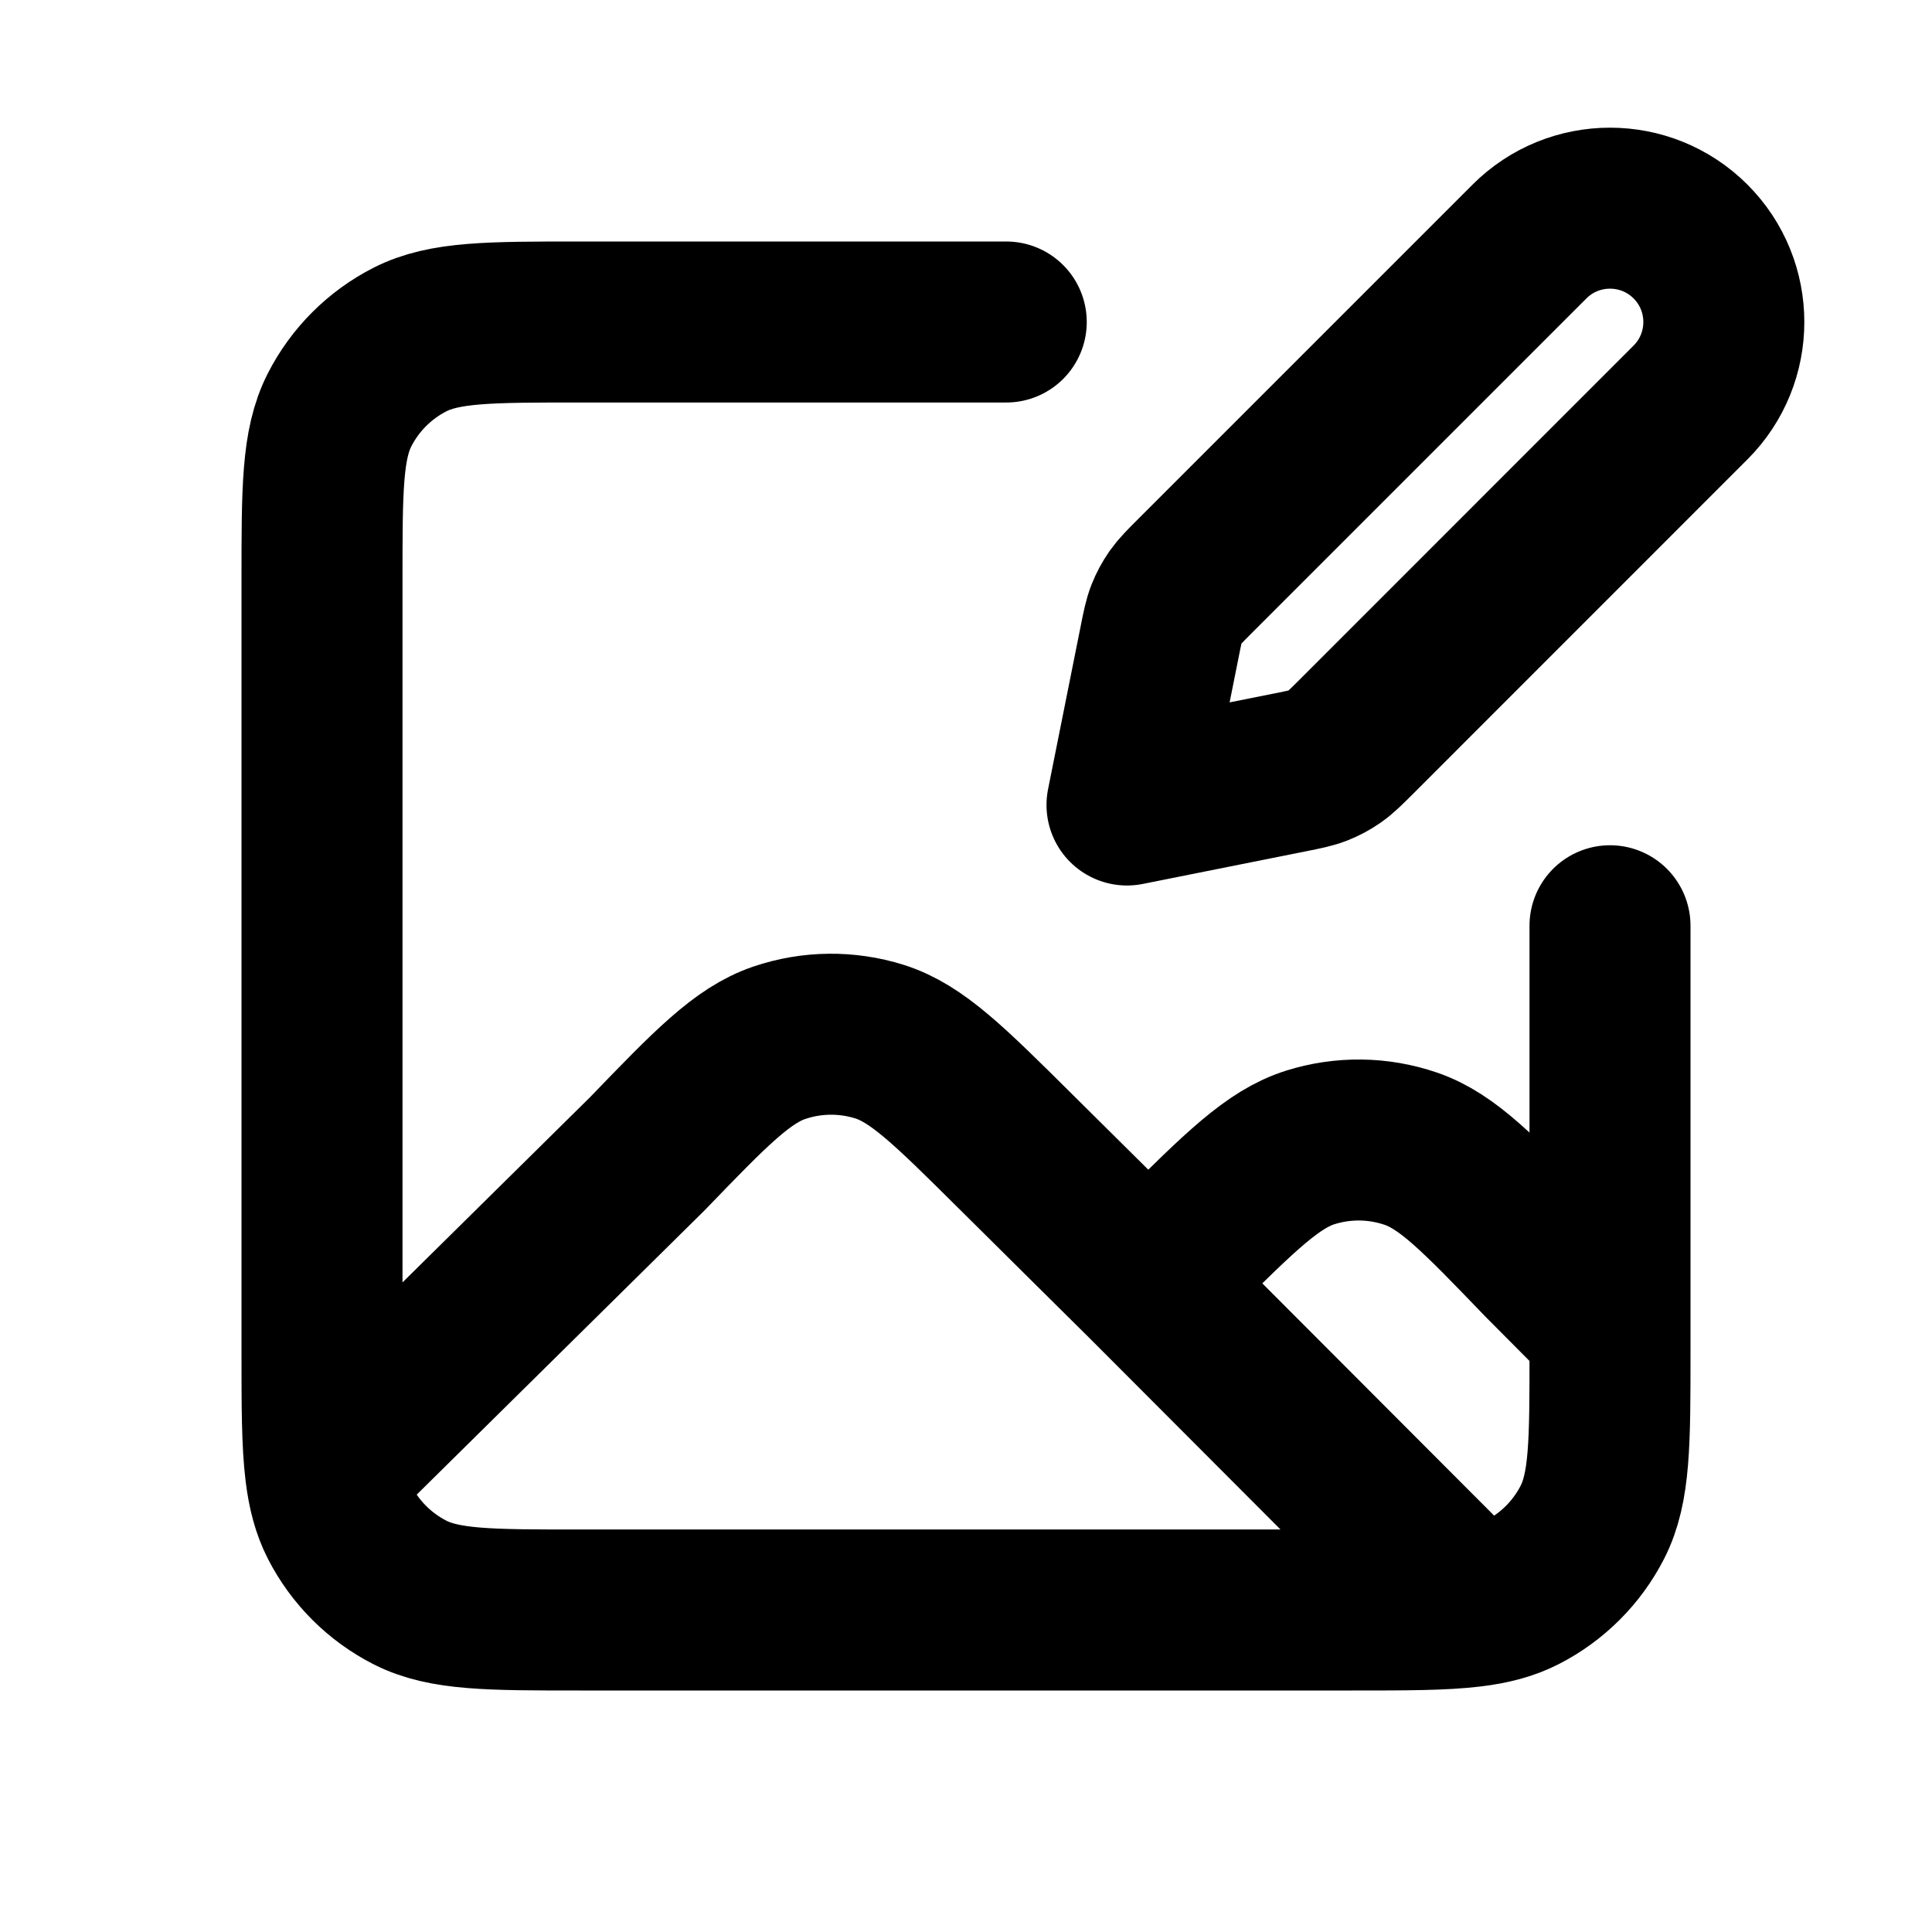
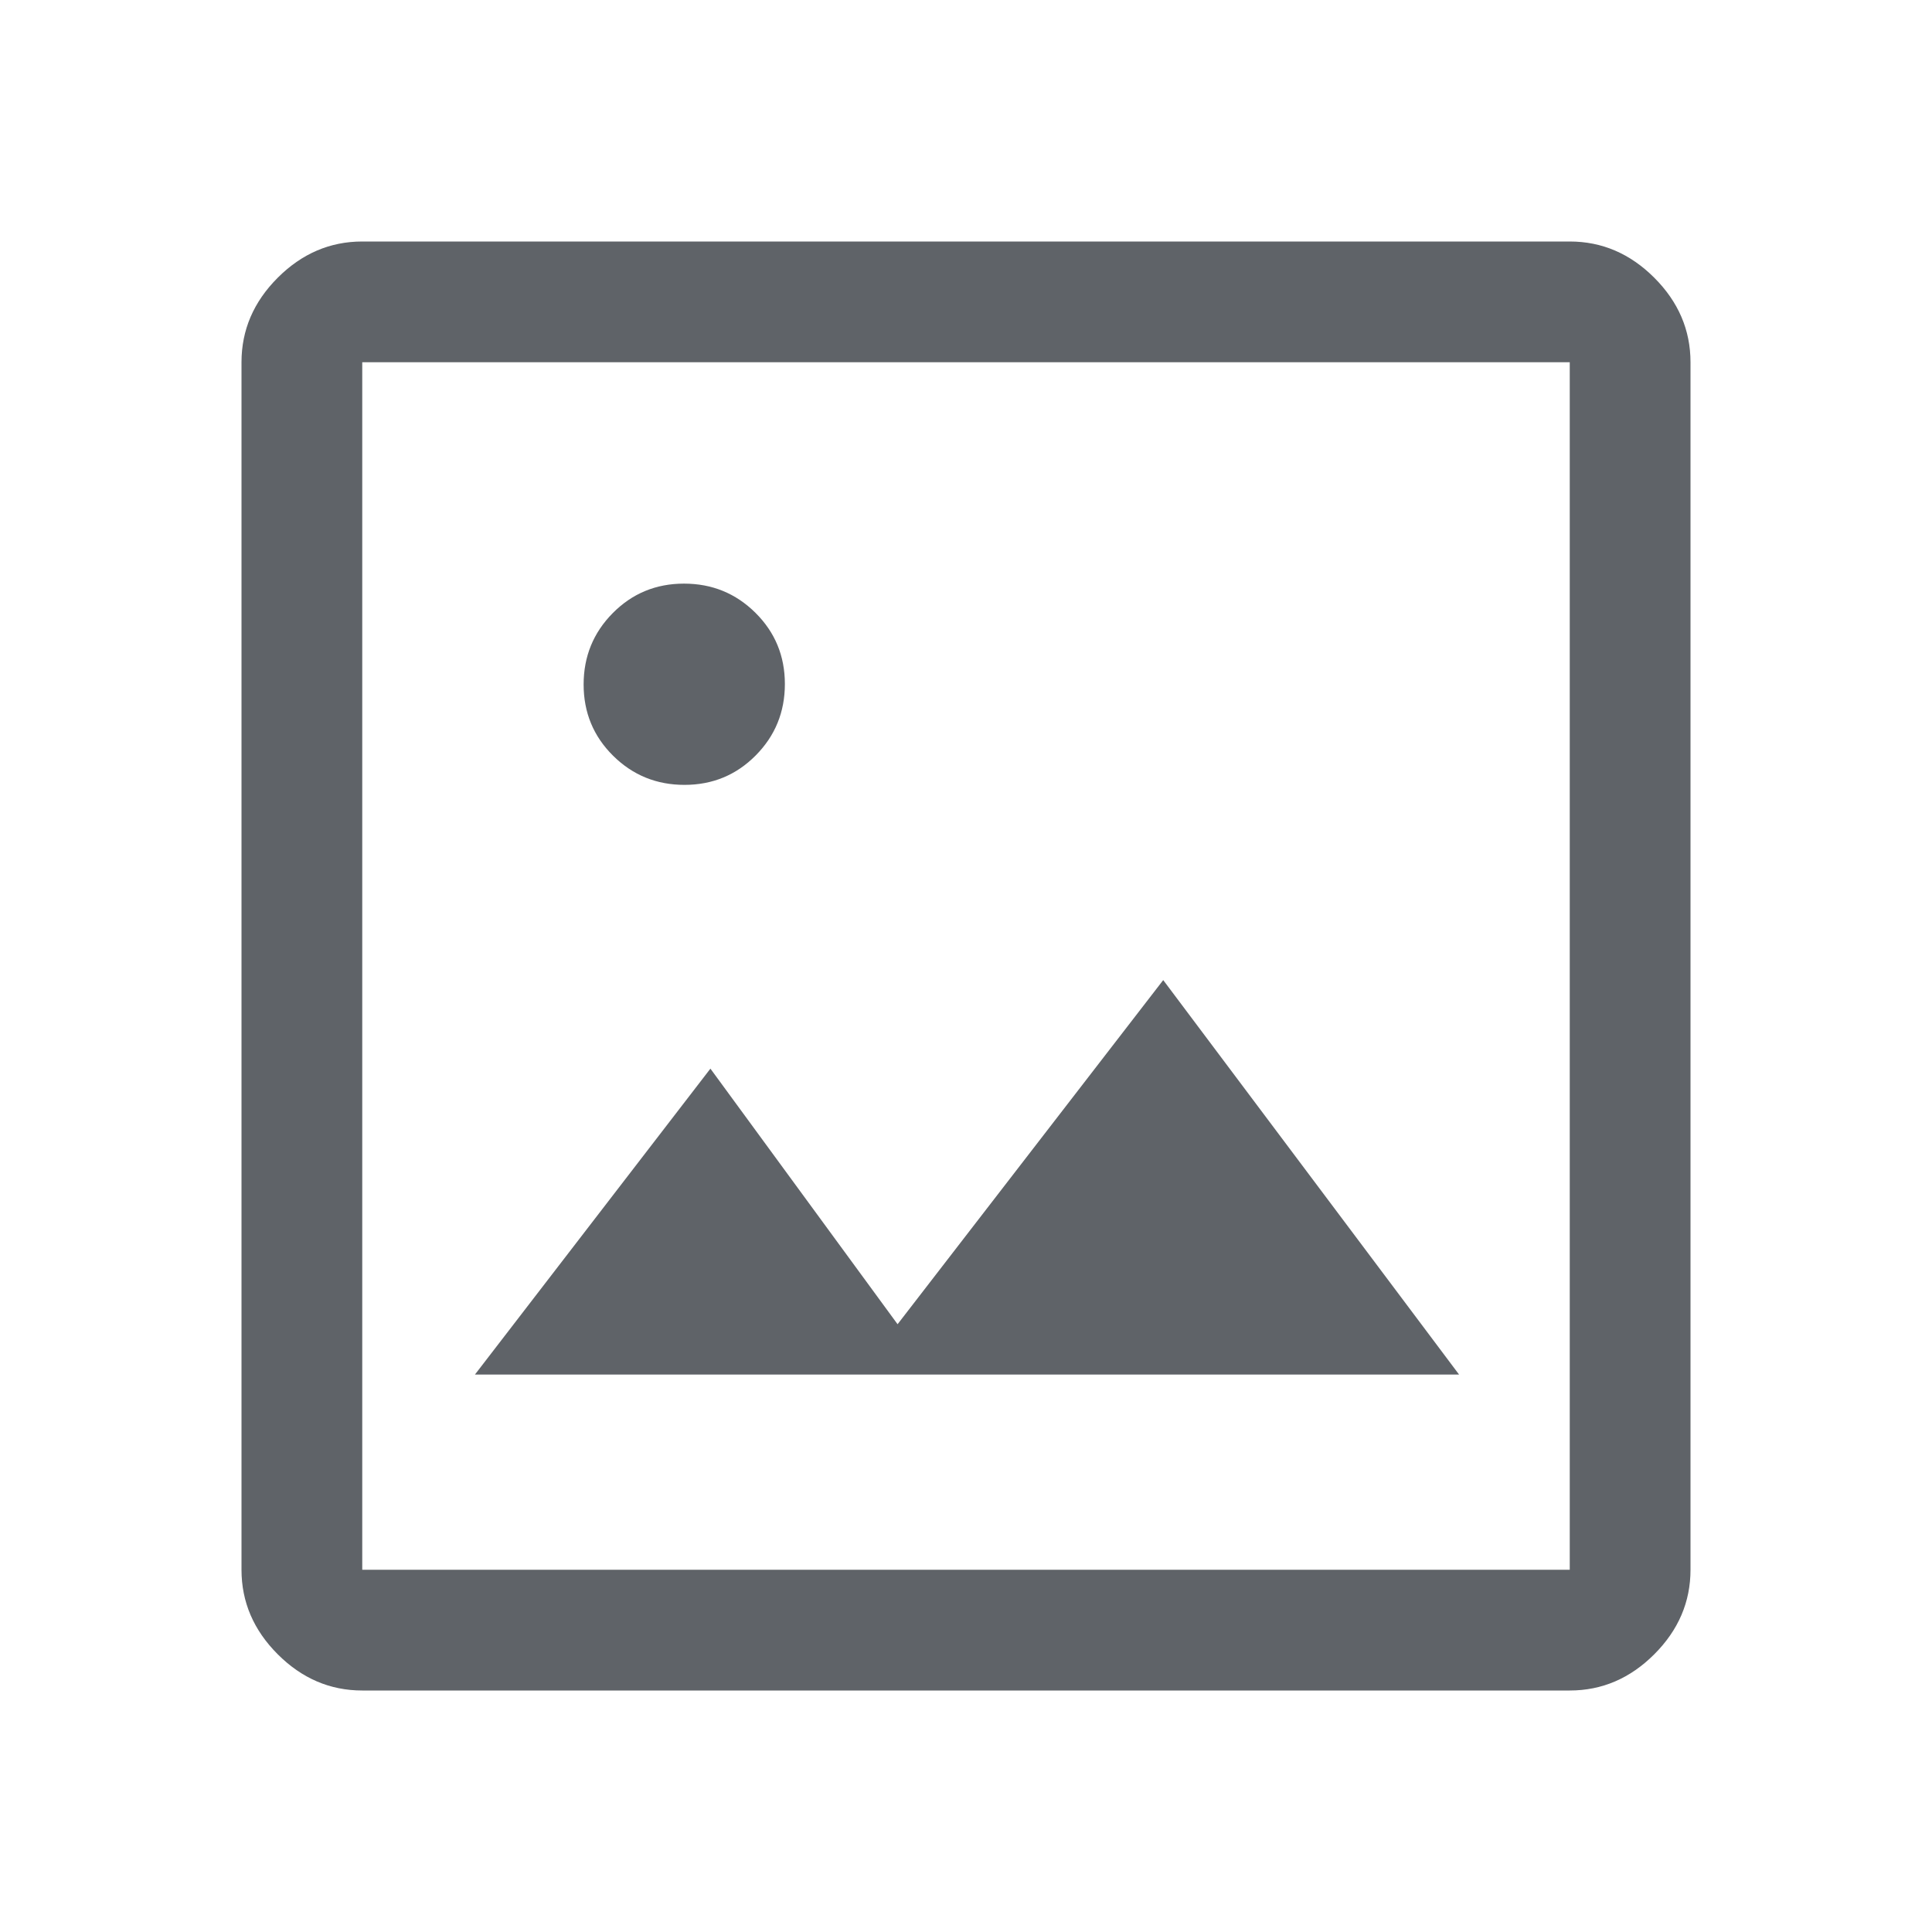
- <svg xmlns="http://www.w3.org/2000/svg" width="64px" height="64px" viewBox="0 0 24 24" fill="none">
-   <g id="SVGRepo_bgCarrier" stroke-width="0" />
-   <g id="SVGRepo_tracerCarrier" stroke-linecap="round" stroke-linejoin="round" />
-   <g id="SVGRepo_iconCarrier">
-     <path d="M14.264 15.938L12.596 14.284C11.791 13.485 11.388 13.086 10.927 12.94C10.52 12.812 10.084 12.817 9.68 12.954C9.222 13.11 8.828 13.517 8.041 14.333L4.044 18.28M14.264 15.938L14.605 15.599C15.411 14.8 15.814 14.4 16.276 14.254C16.683 14.126 17.12 14.131 17.524 14.269C17.982 14.425 18.376 14.834 19.163 15.652L20 16.494M14.264 15.938L18.275 19.957M18.275 19.957C17.918 20 17.454 20 16.8 20H7.2C6.08 20 5.52 20 5.092 19.782C4.716 19.59 4.41 19.284 4.218 18.908C4.128 18.731 4.075 18.532 4.044 18.28M18.275 19.957C18.529 19.926 18.73 19.873 18.908 19.782C19.284 19.59 19.59 19.284 19.782 18.908C20 18.48 20 17.92 20 16.8V16.494M12.5 4L7.2 4C6.08 4 5.52 4 5.092 4.218C4.716 4.41 4.41 4.716 4.218 5.092C4 5.52 4 6.08 4 7.2V16.8C4 17.458 4 17.922 4.044 18.28M20 11.5V16.494M14 10L16.025 9.595C16.201 9.56 16.29 9.542 16.372 9.51C16.445 9.481 16.515 9.444 16.579 9.399C16.651 9.349 16.715 9.285 16.843 9.158L21 5C21.552 4.448 21.552 3.552 21 3C20.448 2.448 19.552 2.448 19 3L14.842 7.158C14.715 7.285 14.652 7.349 14.601 7.421C14.556 7.486 14.519 7.555 14.49 7.628C14.458 7.71 14.44 7.799 14.405 7.975L14 10Z" stroke="#000000" stroke-width="2" stroke-linecap="round" stroke-linejoin="round" />
-   </g>
+ <svg xmlns="http://www.w3.org/2000/svg" height="48px" viewBox="0 -960 960 960" width="48px" fill="#5f6368">
+   <path d="M180-120q-24 0-42-18t-18-42v-600q0-24 18-42t42-18h600q24 0 42 18t18 42v600q0 24-18 42t-42 18H180Zm0-60h600v-600H180v600Zm56-97h489L578-473 446-302l-93-127-117 152Zm-56 97v-600 600Zm160.12-390q20.88 0 35.38-14.62 14.5-14.62 14.5-35.5 0-20.88-14.62-35.38-14.62-14.5-35.5-14.5-20.88 0-35.38 14.62-14.5 14.62-14.5 35.5 0 20.88 14.62 35.38 14.62 14.5 35.5 14.5Z" />
</svg>
